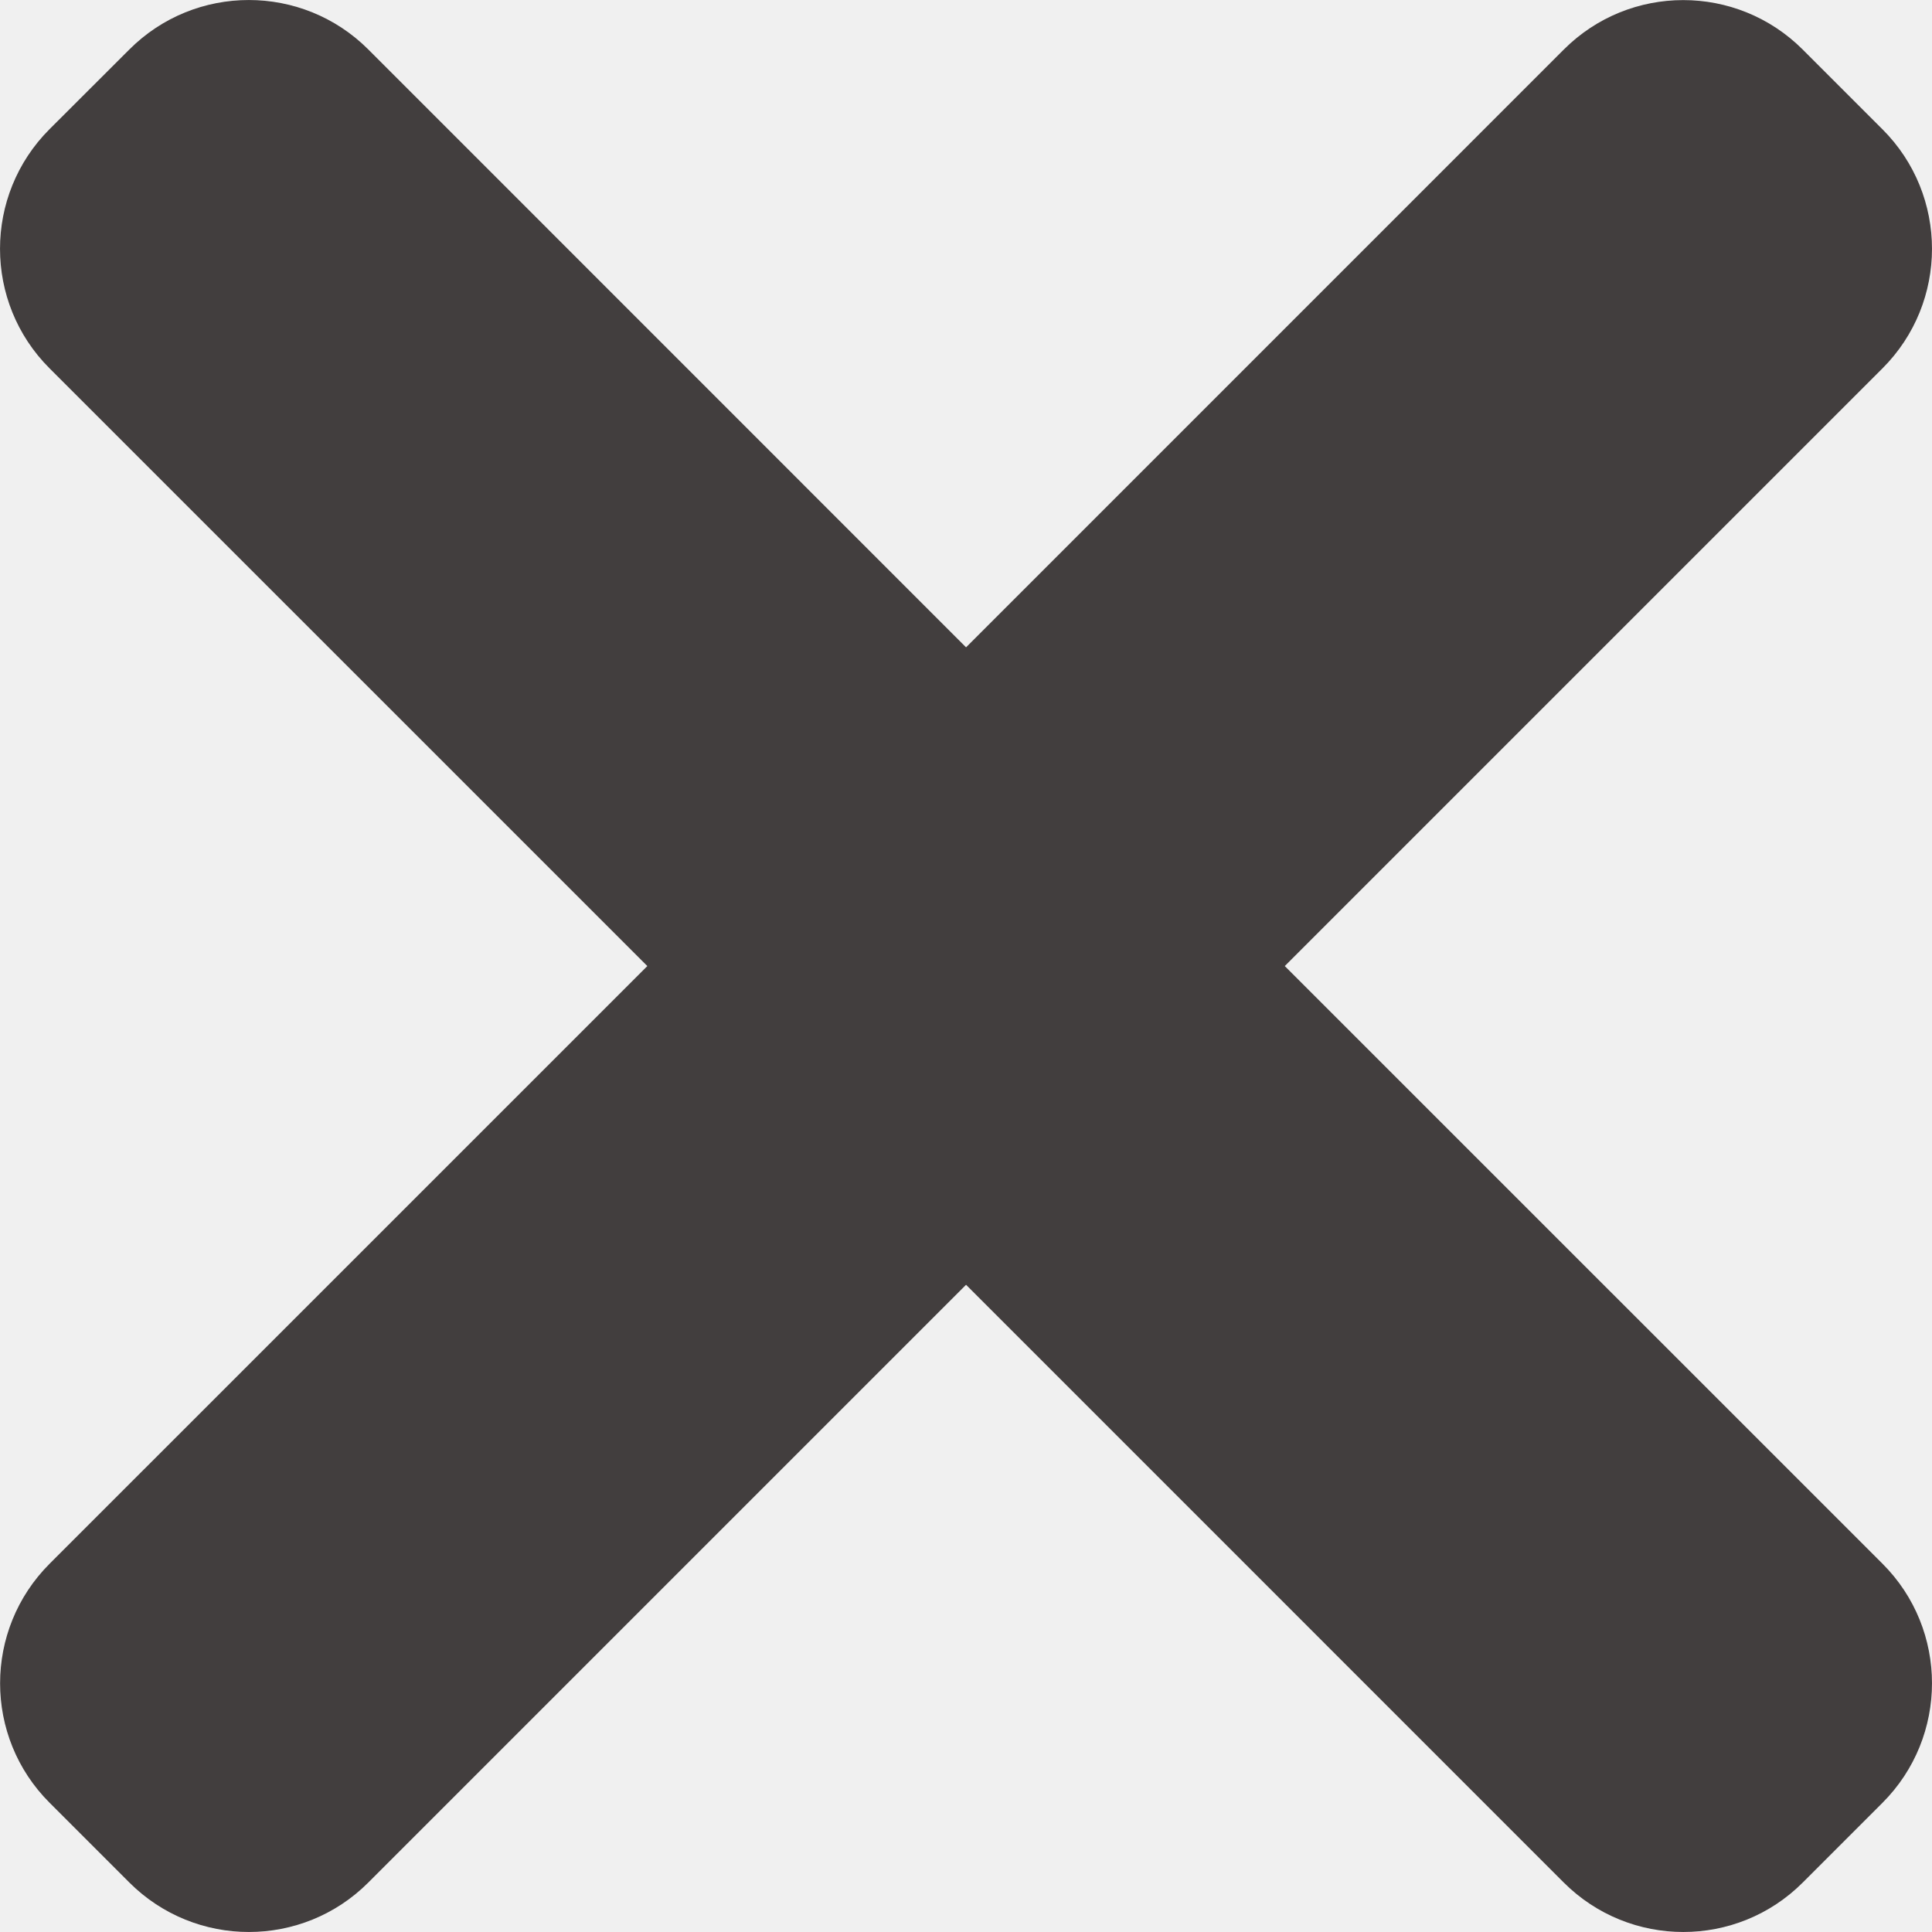
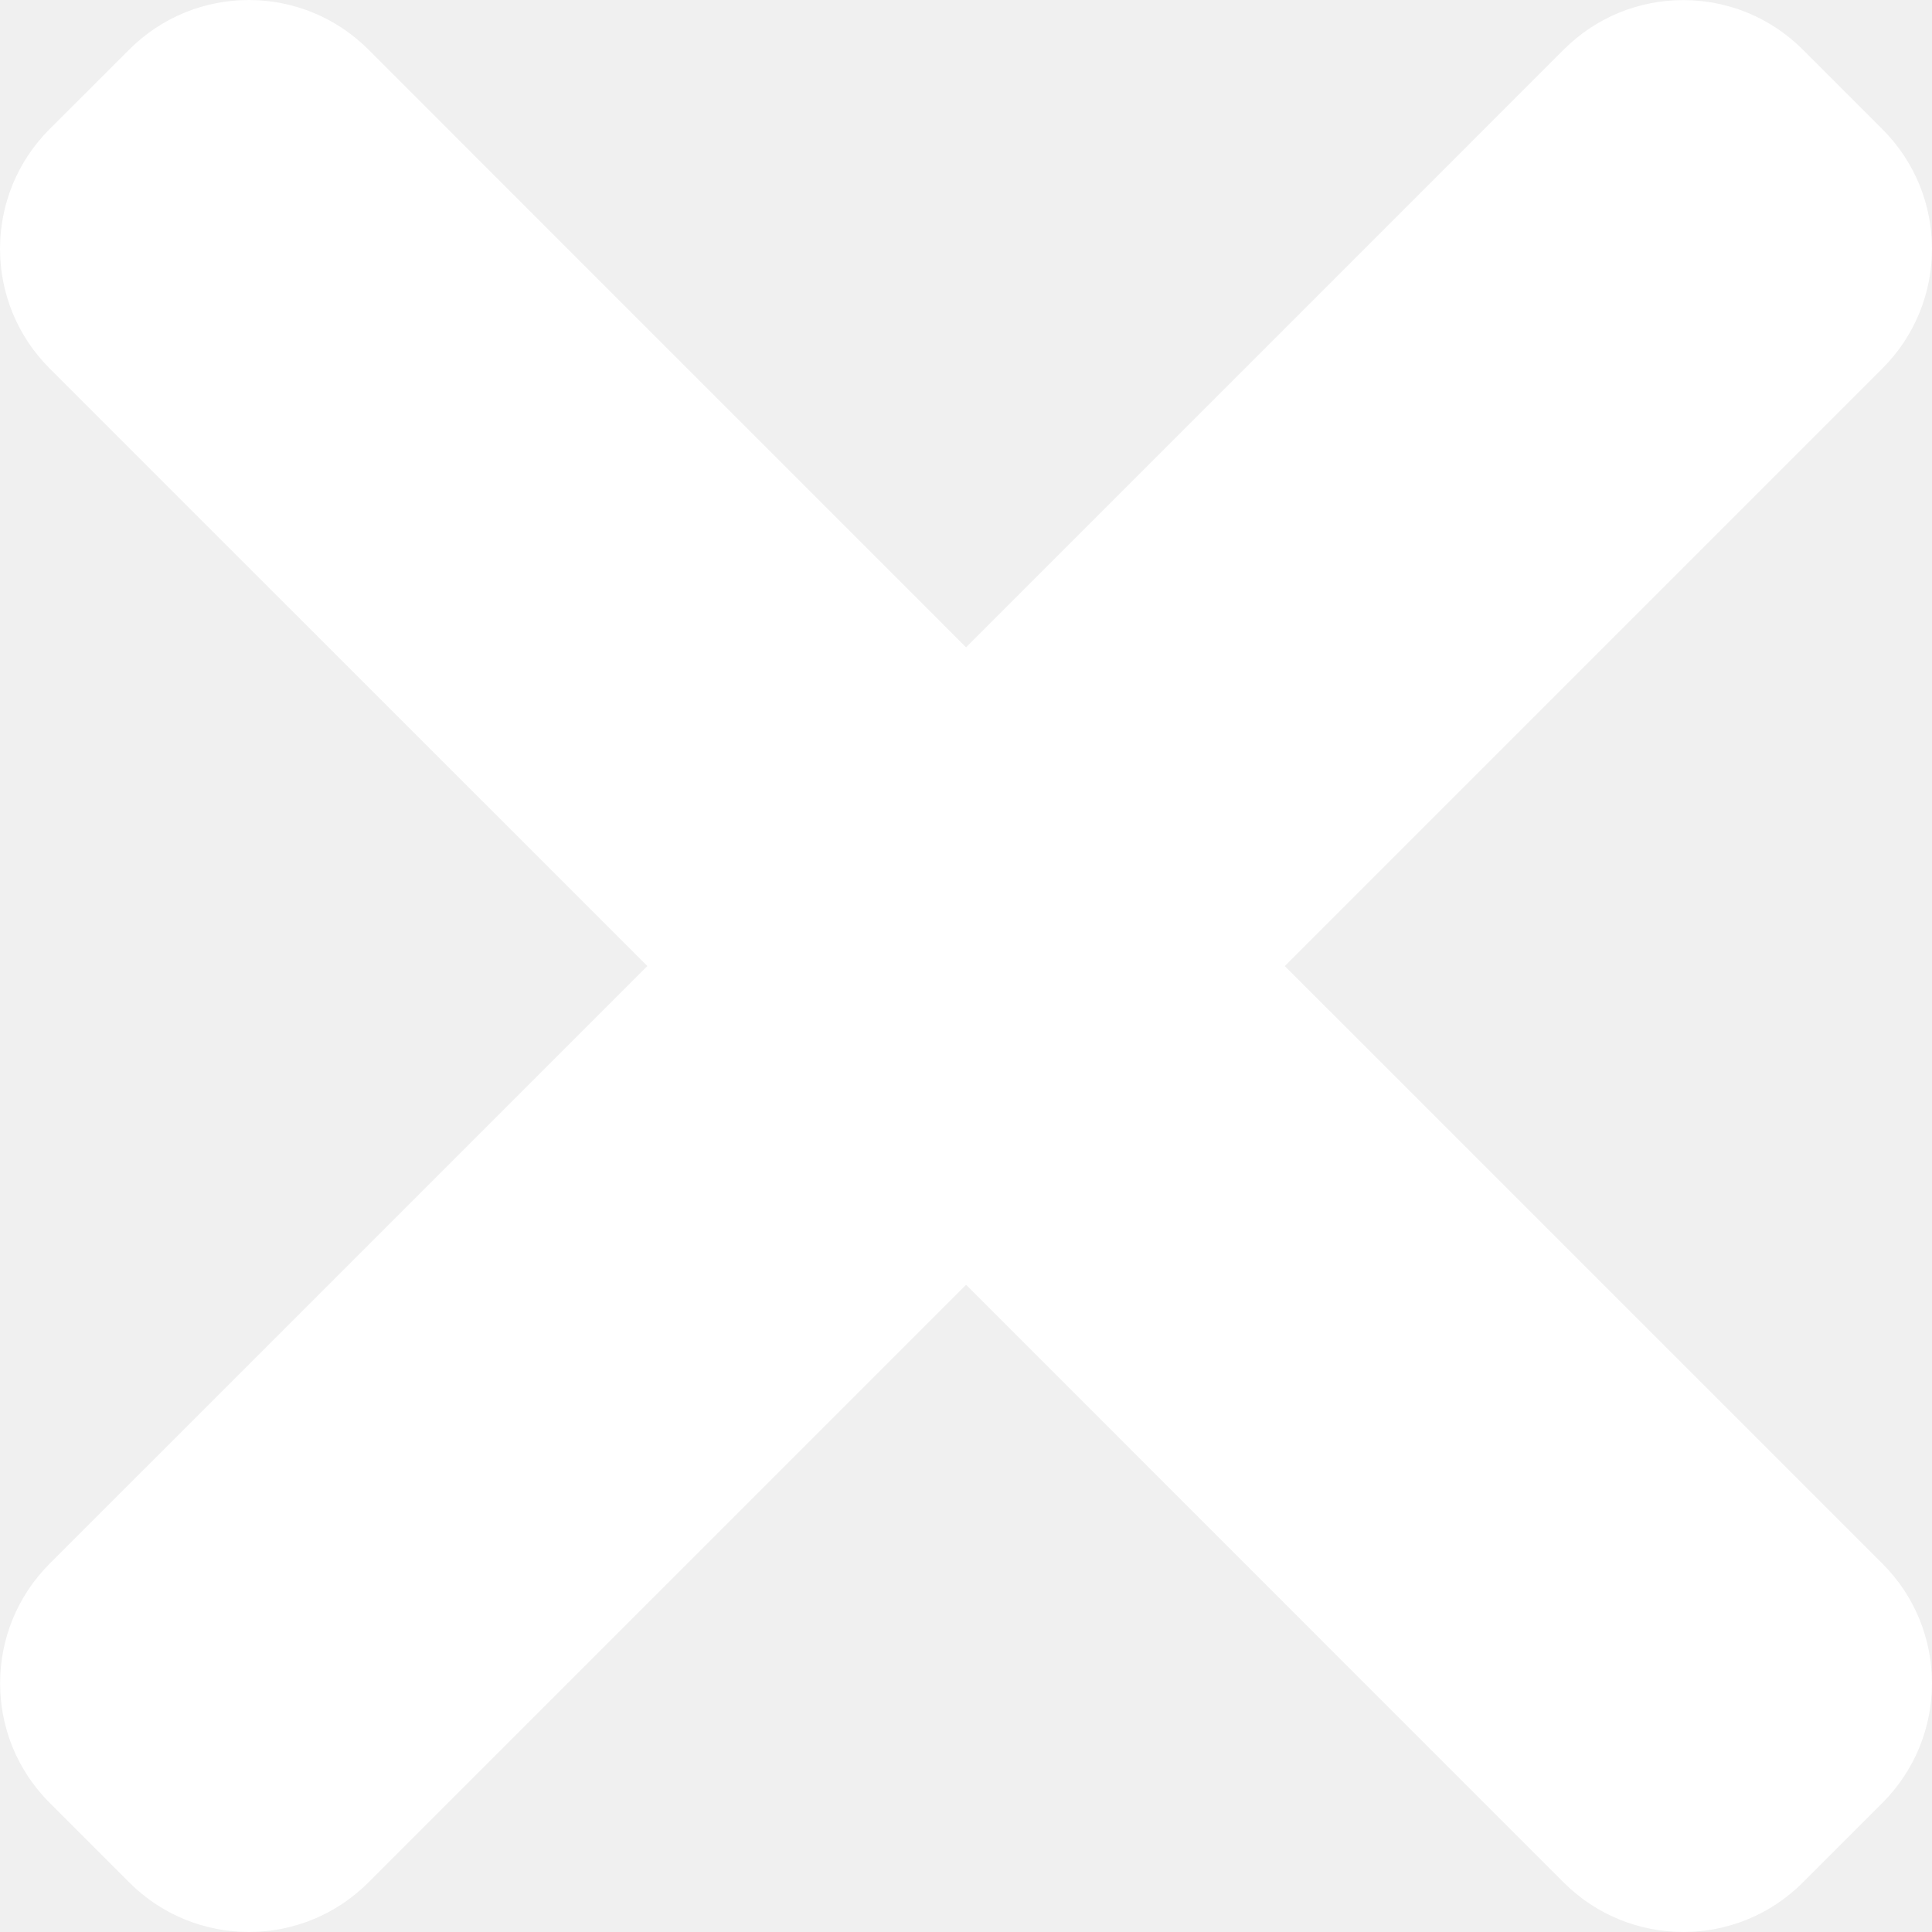
<svg xmlns="http://www.w3.org/2000/svg" width="32px" height="32px" viewBox="0 0 32 32" version="1.1">
  <g id="Page-1" stroke="none" stroke-width="1" fill="none" fill-rule="evenodd">
-     <g id="iPhone-8" transform="translate(-475, -340)" fill="#423E3E" fill-rule="nonzero">
+     <g id="iPhone-8" transform="translate(-475, -340)" fill="#FFFFFF" fill-rule="nonzero">
      <g id="close_icon" transform="translate(475, 340)">
        <path d="M21.28,16.001 L31.18,6.101 C32.273,5.008 32.273,3.234 31.18,2.142 L29.86,0.822 C28.766,-0.272 26.992,-0.272 25.9,0.822 L16.001,10.722 L6.101,0.82 C5.008,-0.273 3.234,-0.273 2.142,0.82 L0.82,2.14 C-0.273,3.234 -0.273,5.008 0.82,6.1 L10.722,16.001 L0.822,25.9 C-0.272,26.994 -0.272,28.768 0.822,29.86 L2.142,31.18 C3.236,32.273 5.009,32.273 6.101,31.18 L16.001,21.28 L25.9,31.18 C26.994,32.273 28.768,32.273 29.86,31.18 L31.18,29.86 C32.273,28.766 32.273,26.992 31.18,25.9 L21.28,16.001 Z" id="Path" />
      </g>
    </g>
  </g>
</svg>
